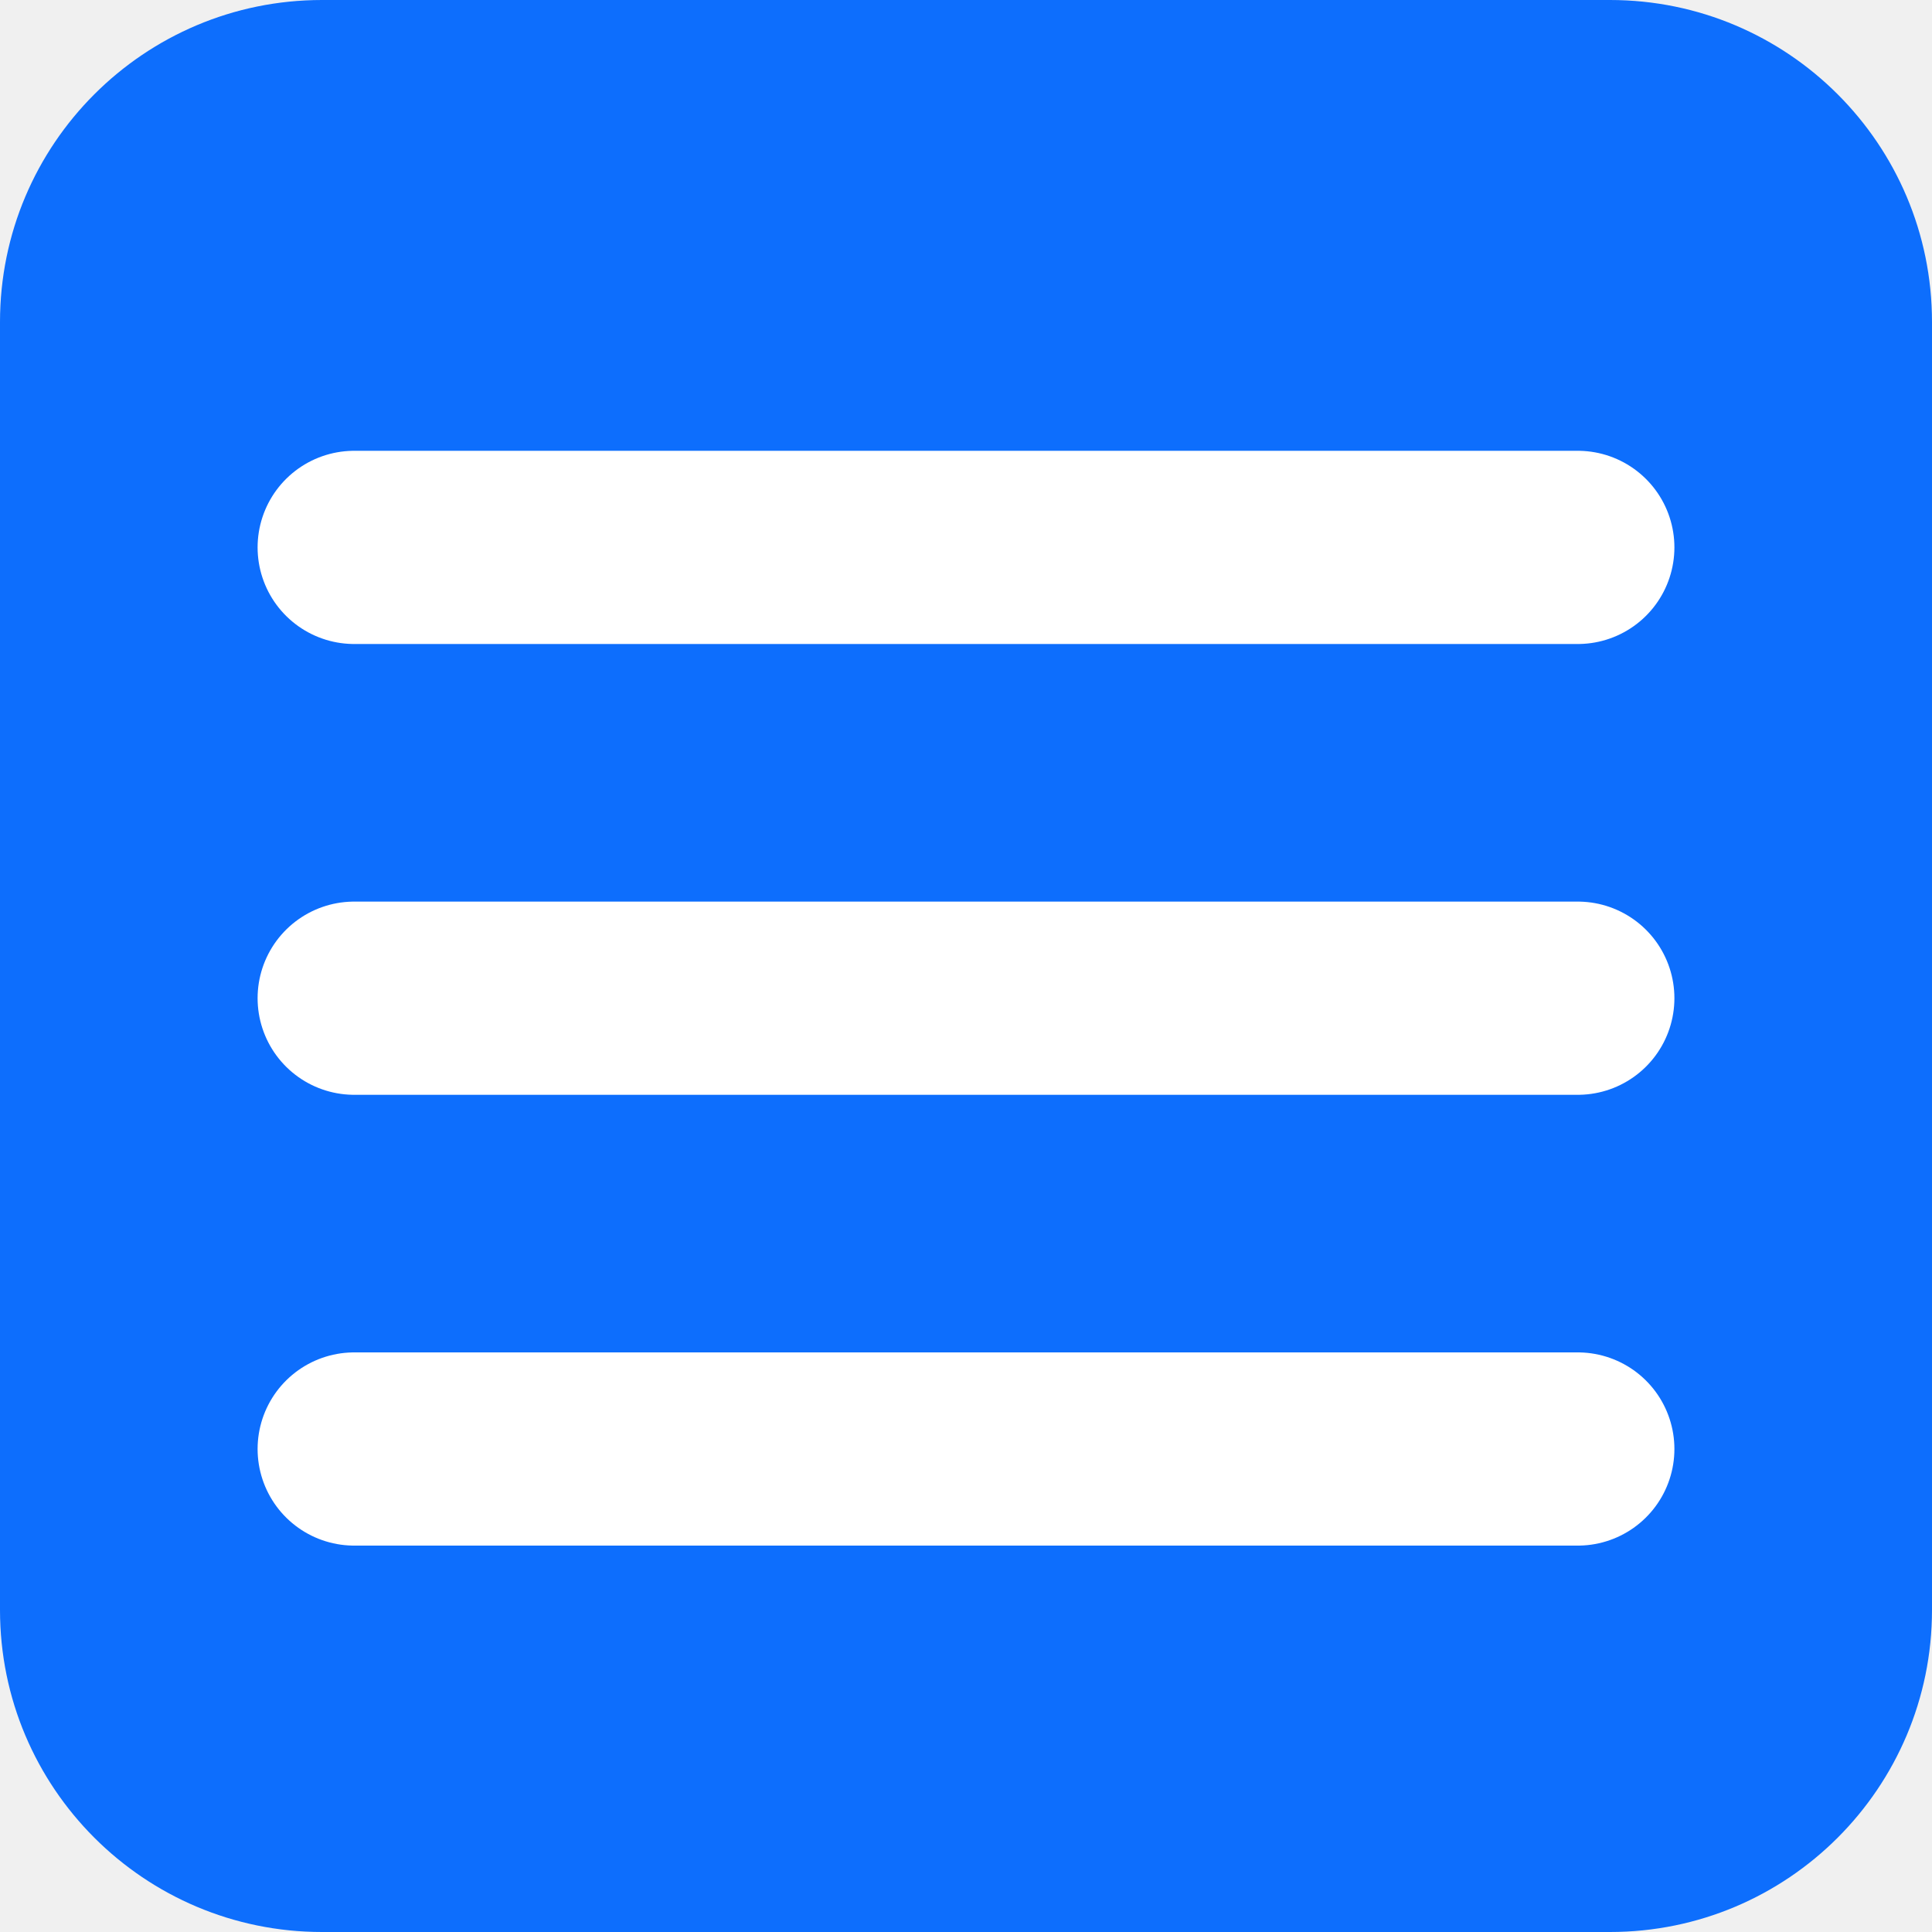
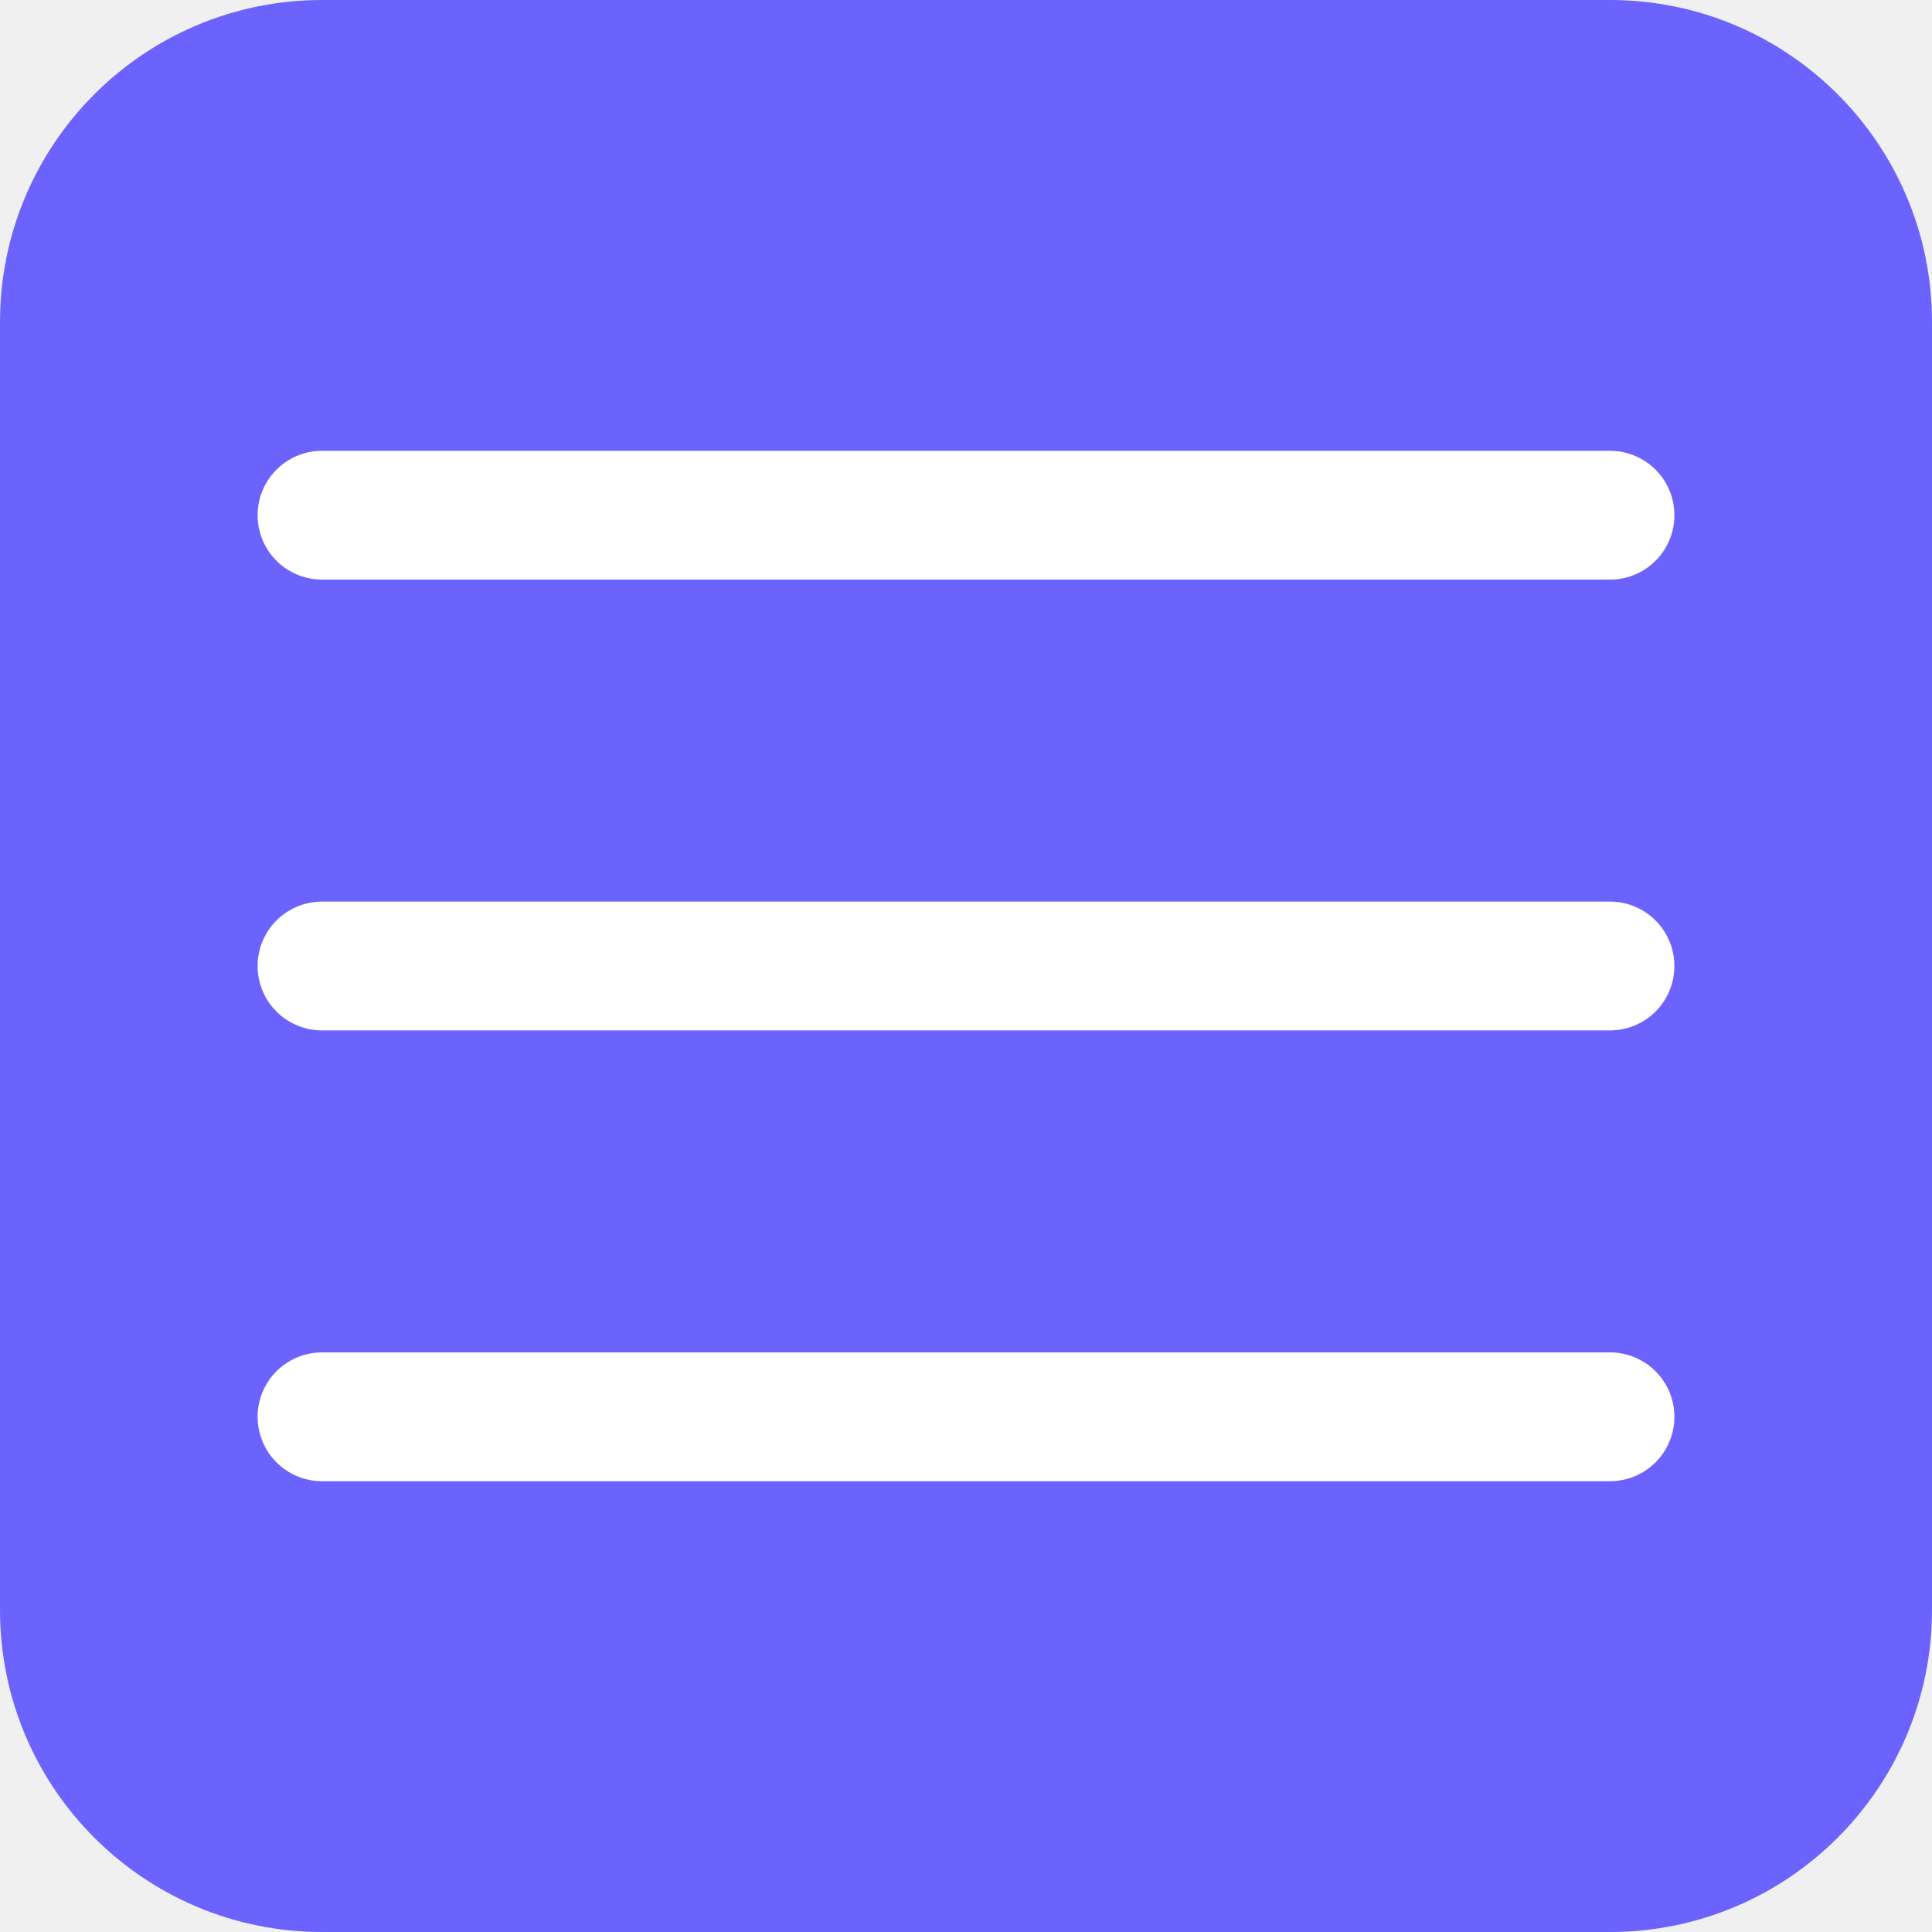
<svg xmlns="http://www.w3.org/2000/svg" width="30" height="30" viewBox="0 0 30 30" fill="none">
-   <rect width="30" height="30" rx="5" fill="#0D6EFD" />
-   <line x1="5.5" y1="8.5" x2="24.5" y2="8.5" stroke="white" stroke-width="3" stroke-linecap="round" />
-   <line x1="5.5" y1="15.5" x2="24.5" y2="15.5" stroke="white" stroke-width="3" stroke-linecap="round" />
-   <line x1="5.5" y1="22.5" x2="24.5" y2="22.5" stroke="white" stroke-width="3" stroke-linecap="round" />
+   <rect width="30" height="30" rx="5" fill="#6C63FF" />
+   <line x1="5" y1="8" x2="25" y2="8" stroke="white" stroke-width="2" stroke-linecap="round" />
+   <line x1="5" y1="15" x2="25" y2="15" stroke="white" stroke-width="2" stroke-linecap="round" />
+   <line x1="5" y1="22" x2="25" y2="22" stroke="white" stroke-width="2" stroke-linecap="round" />
</svg>
